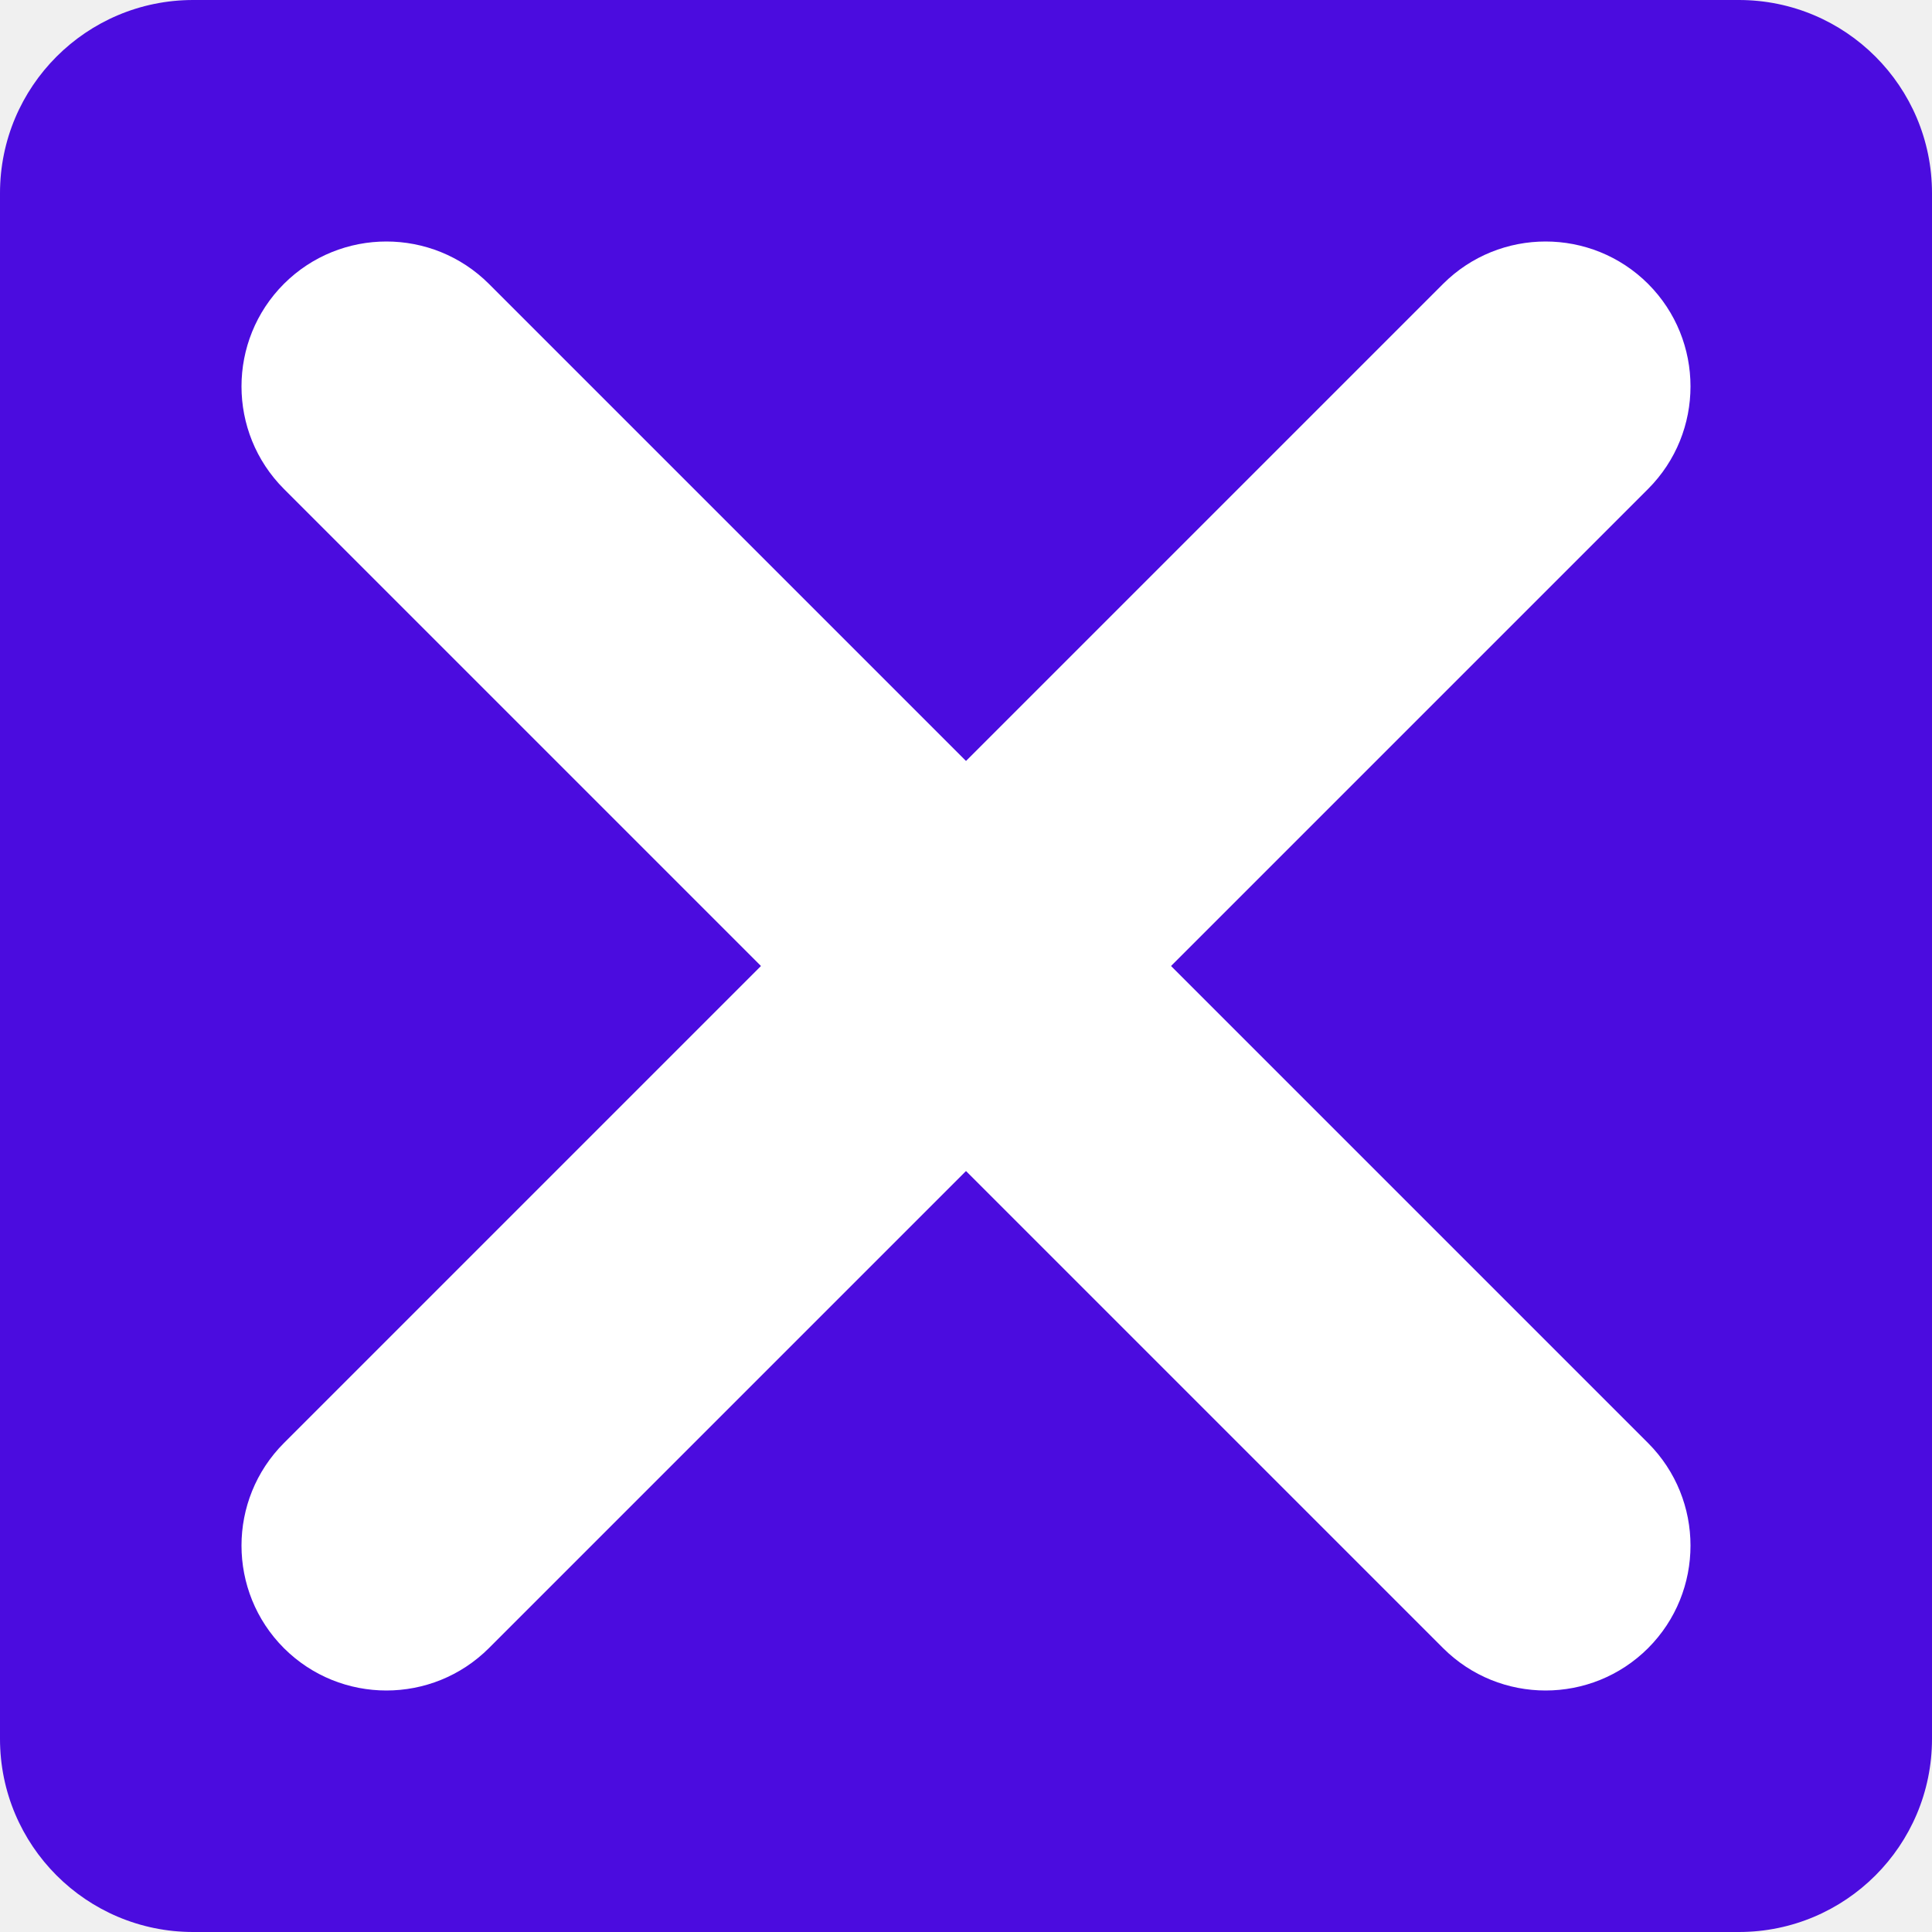
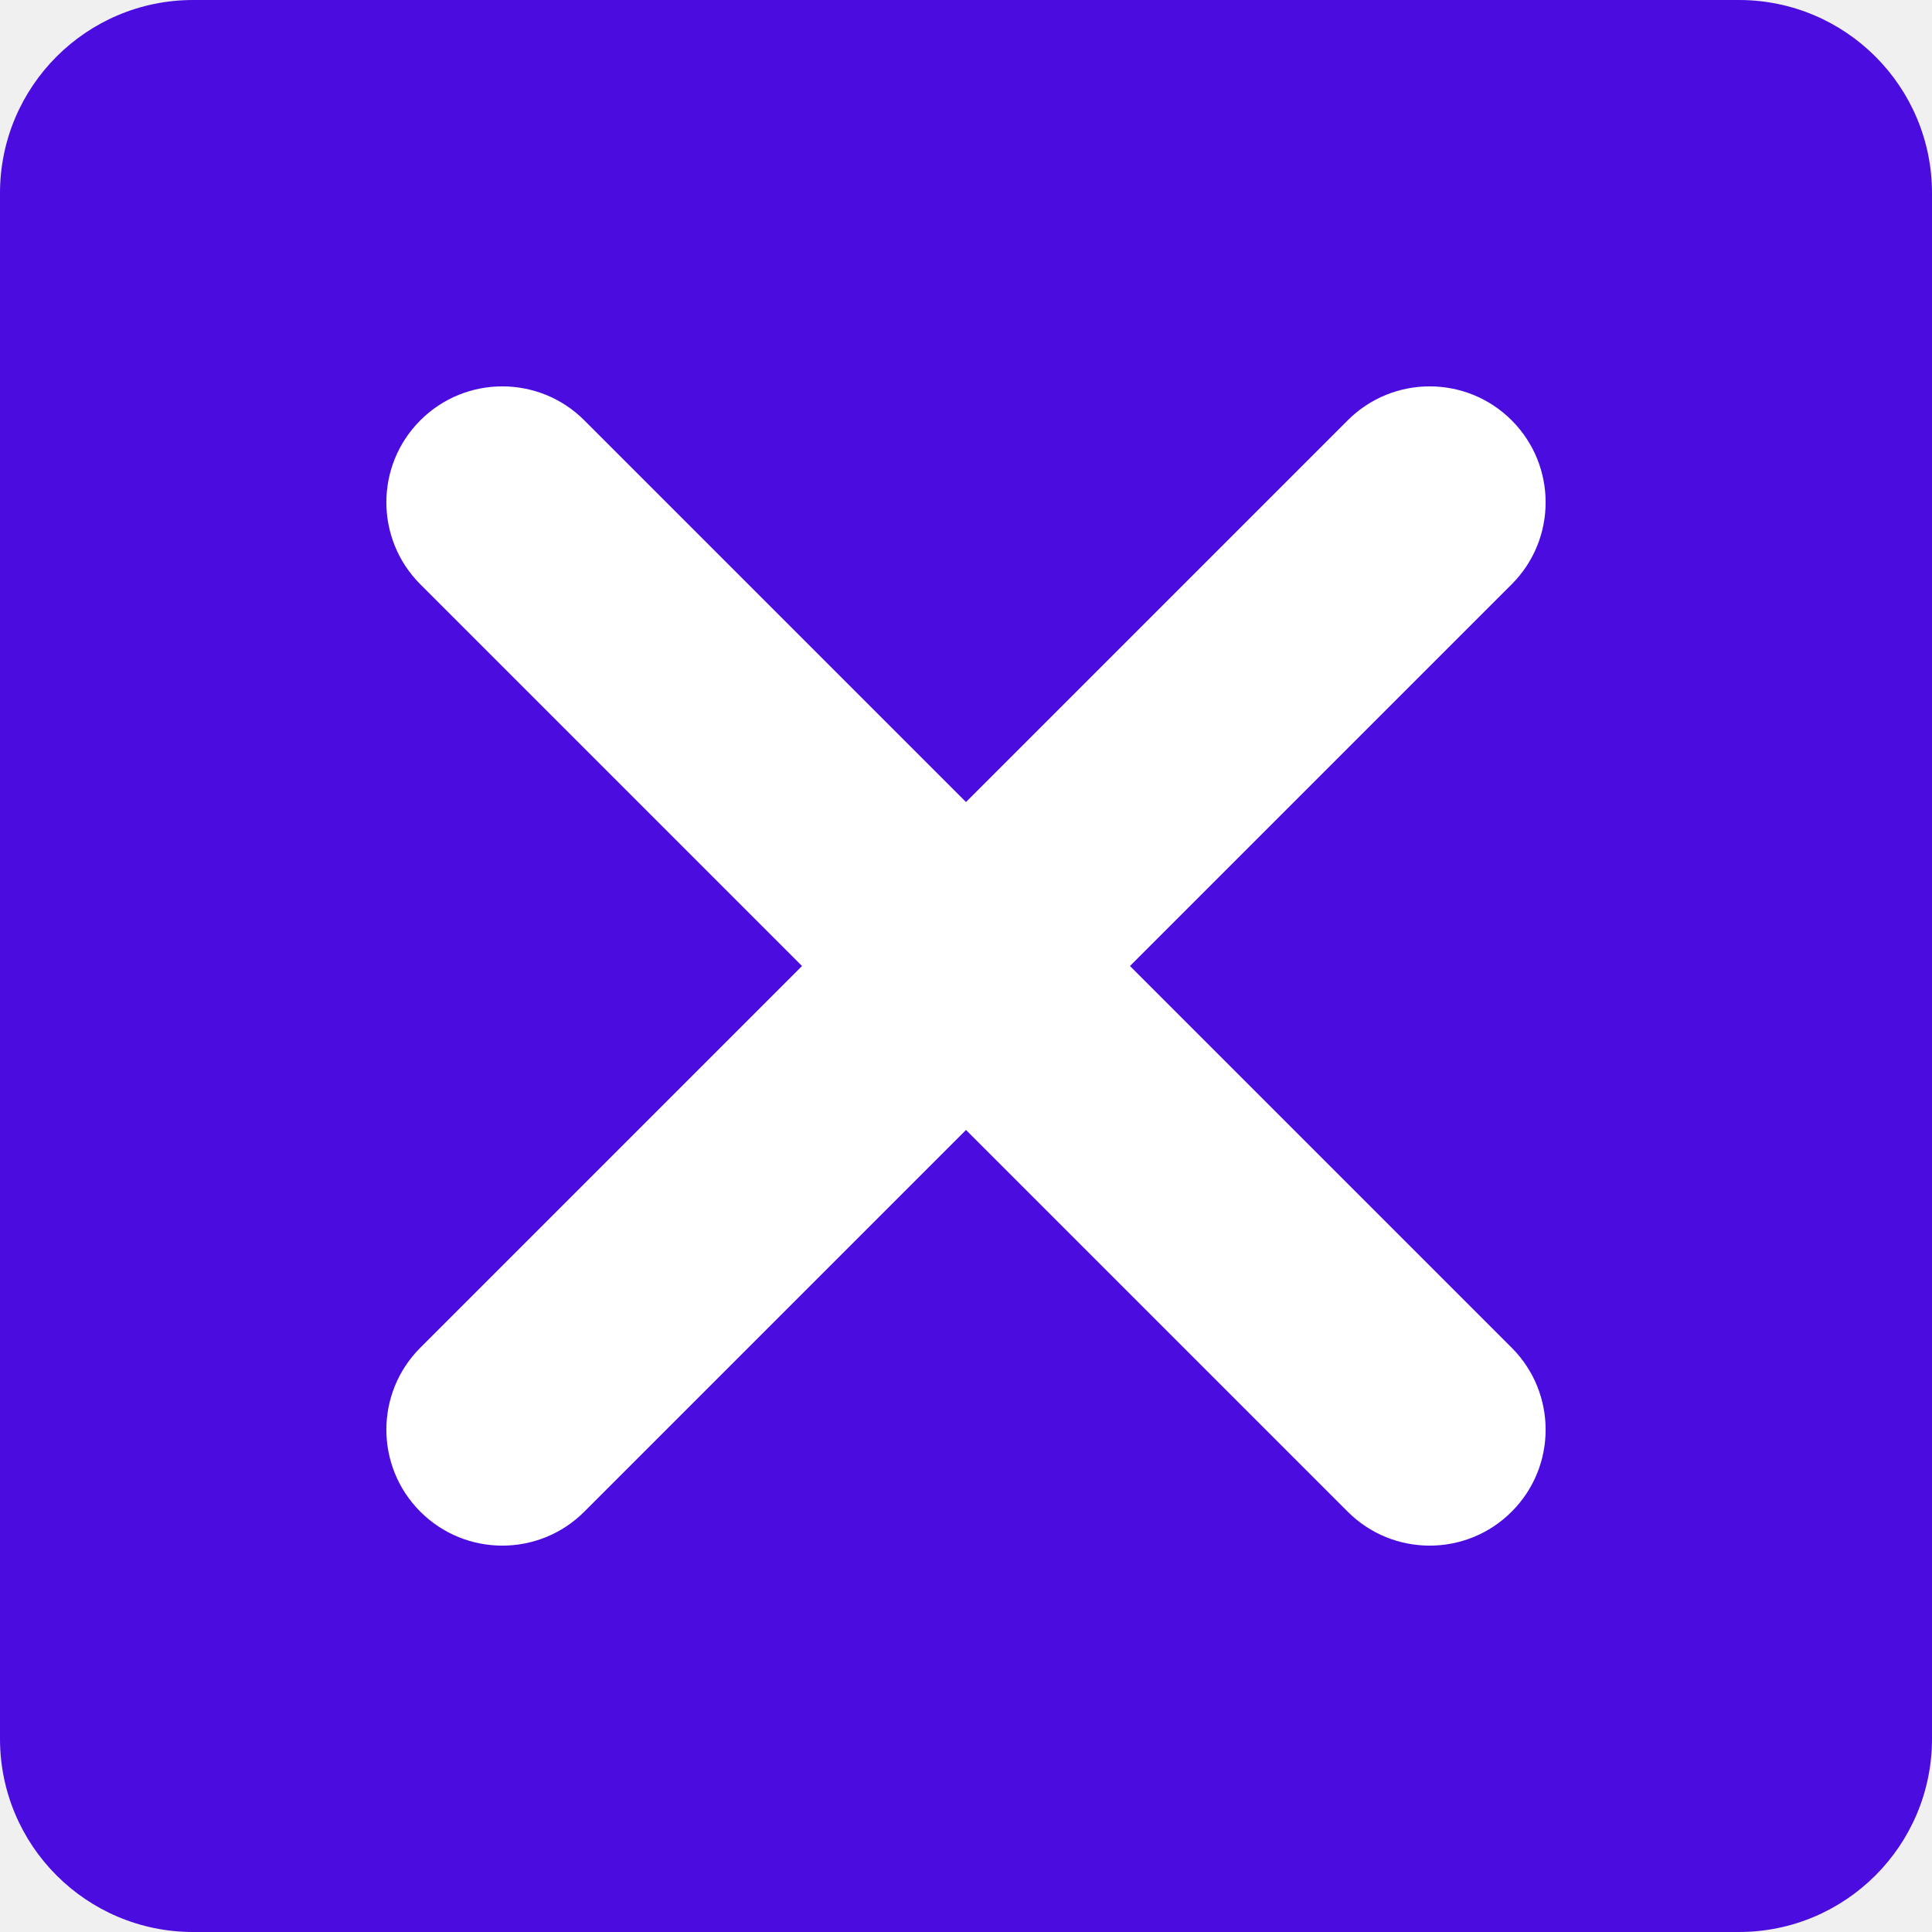
<svg xmlns="http://www.w3.org/2000/svg" width="16" height="16" viewBox="0 0 16 16" fill="none">
  <g clip-path="url(#clip0_5_56)">
    <g clip-path="url(#clip1_5_56)">
      <path d="M0 1.6C0 0.716 0.716 0 1.6 0H14.4C15.284 0 16 0.716 16 1.6V14.4C16 15.284 15.284 16 14.4 16H1.6C0.716 16 0 15.284 0 14.4V1.6Z" fill="#4B0CDF" />
-       <path fill-rule="evenodd" clip-rule="evenodd" d="M11.951 13.649L2.351 4.049C1.883 3.58 1.883 2.82 2.351 2.351C2.82 1.883 3.58 1.883 4.049 2.351L13.649 11.951C14.117 12.42 14.117 13.18 13.649 13.649C13.18 14.117 12.42 14.117 11.951 13.649Z" fill="white" />
-       <path fill-rule="evenodd" clip-rule="evenodd" d="M13.649 4.049L4.049 13.649C3.58 14.117 2.82 14.117 2.351 13.649C1.883 13.18 1.883 12.42 2.351 11.951L11.951 2.351C12.42 1.883 13.18 1.883 13.649 2.351C14.117 2.82 14.117 3.58 13.649 4.049Z" fill="white" />
+       <path fill-rule="evenodd" clip-rule="evenodd" d="M11.161 12.519L3.481 4.839C3.106 4.464 3.106 3.856 3.481 3.481C3.856 3.106 4.464 3.106 4.839 3.481L12.519 11.161C12.894 11.536 12.894 12.144 12.519 12.519C12.144 12.894 11.536 12.894 11.161 12.519Z" fill="white" />
+       <path fill-rule="evenodd" clip-rule="evenodd" d="M12.519 4.839L4.839 12.519C4.464 12.894 3.856 12.894 3.481 12.519C3.106 12.144 3.106 11.536 3.481 11.161L11.161 3.481C11.536 3.106 12.144 3.106 12.519 3.481C12.894 3.856 12.894 4.464 12.519 4.839Z" fill="white" />
    </g>
  </g>
  <defs>
    <clipPath id="clip0_5_56">
      <rect width="16" height="16" fill="white" />
    </clipPath>
    <clipPath id="clip1_5_56">
      <rect width="16" height="16" fill="white" />
    </clipPath>
  </defs>
</svg>
